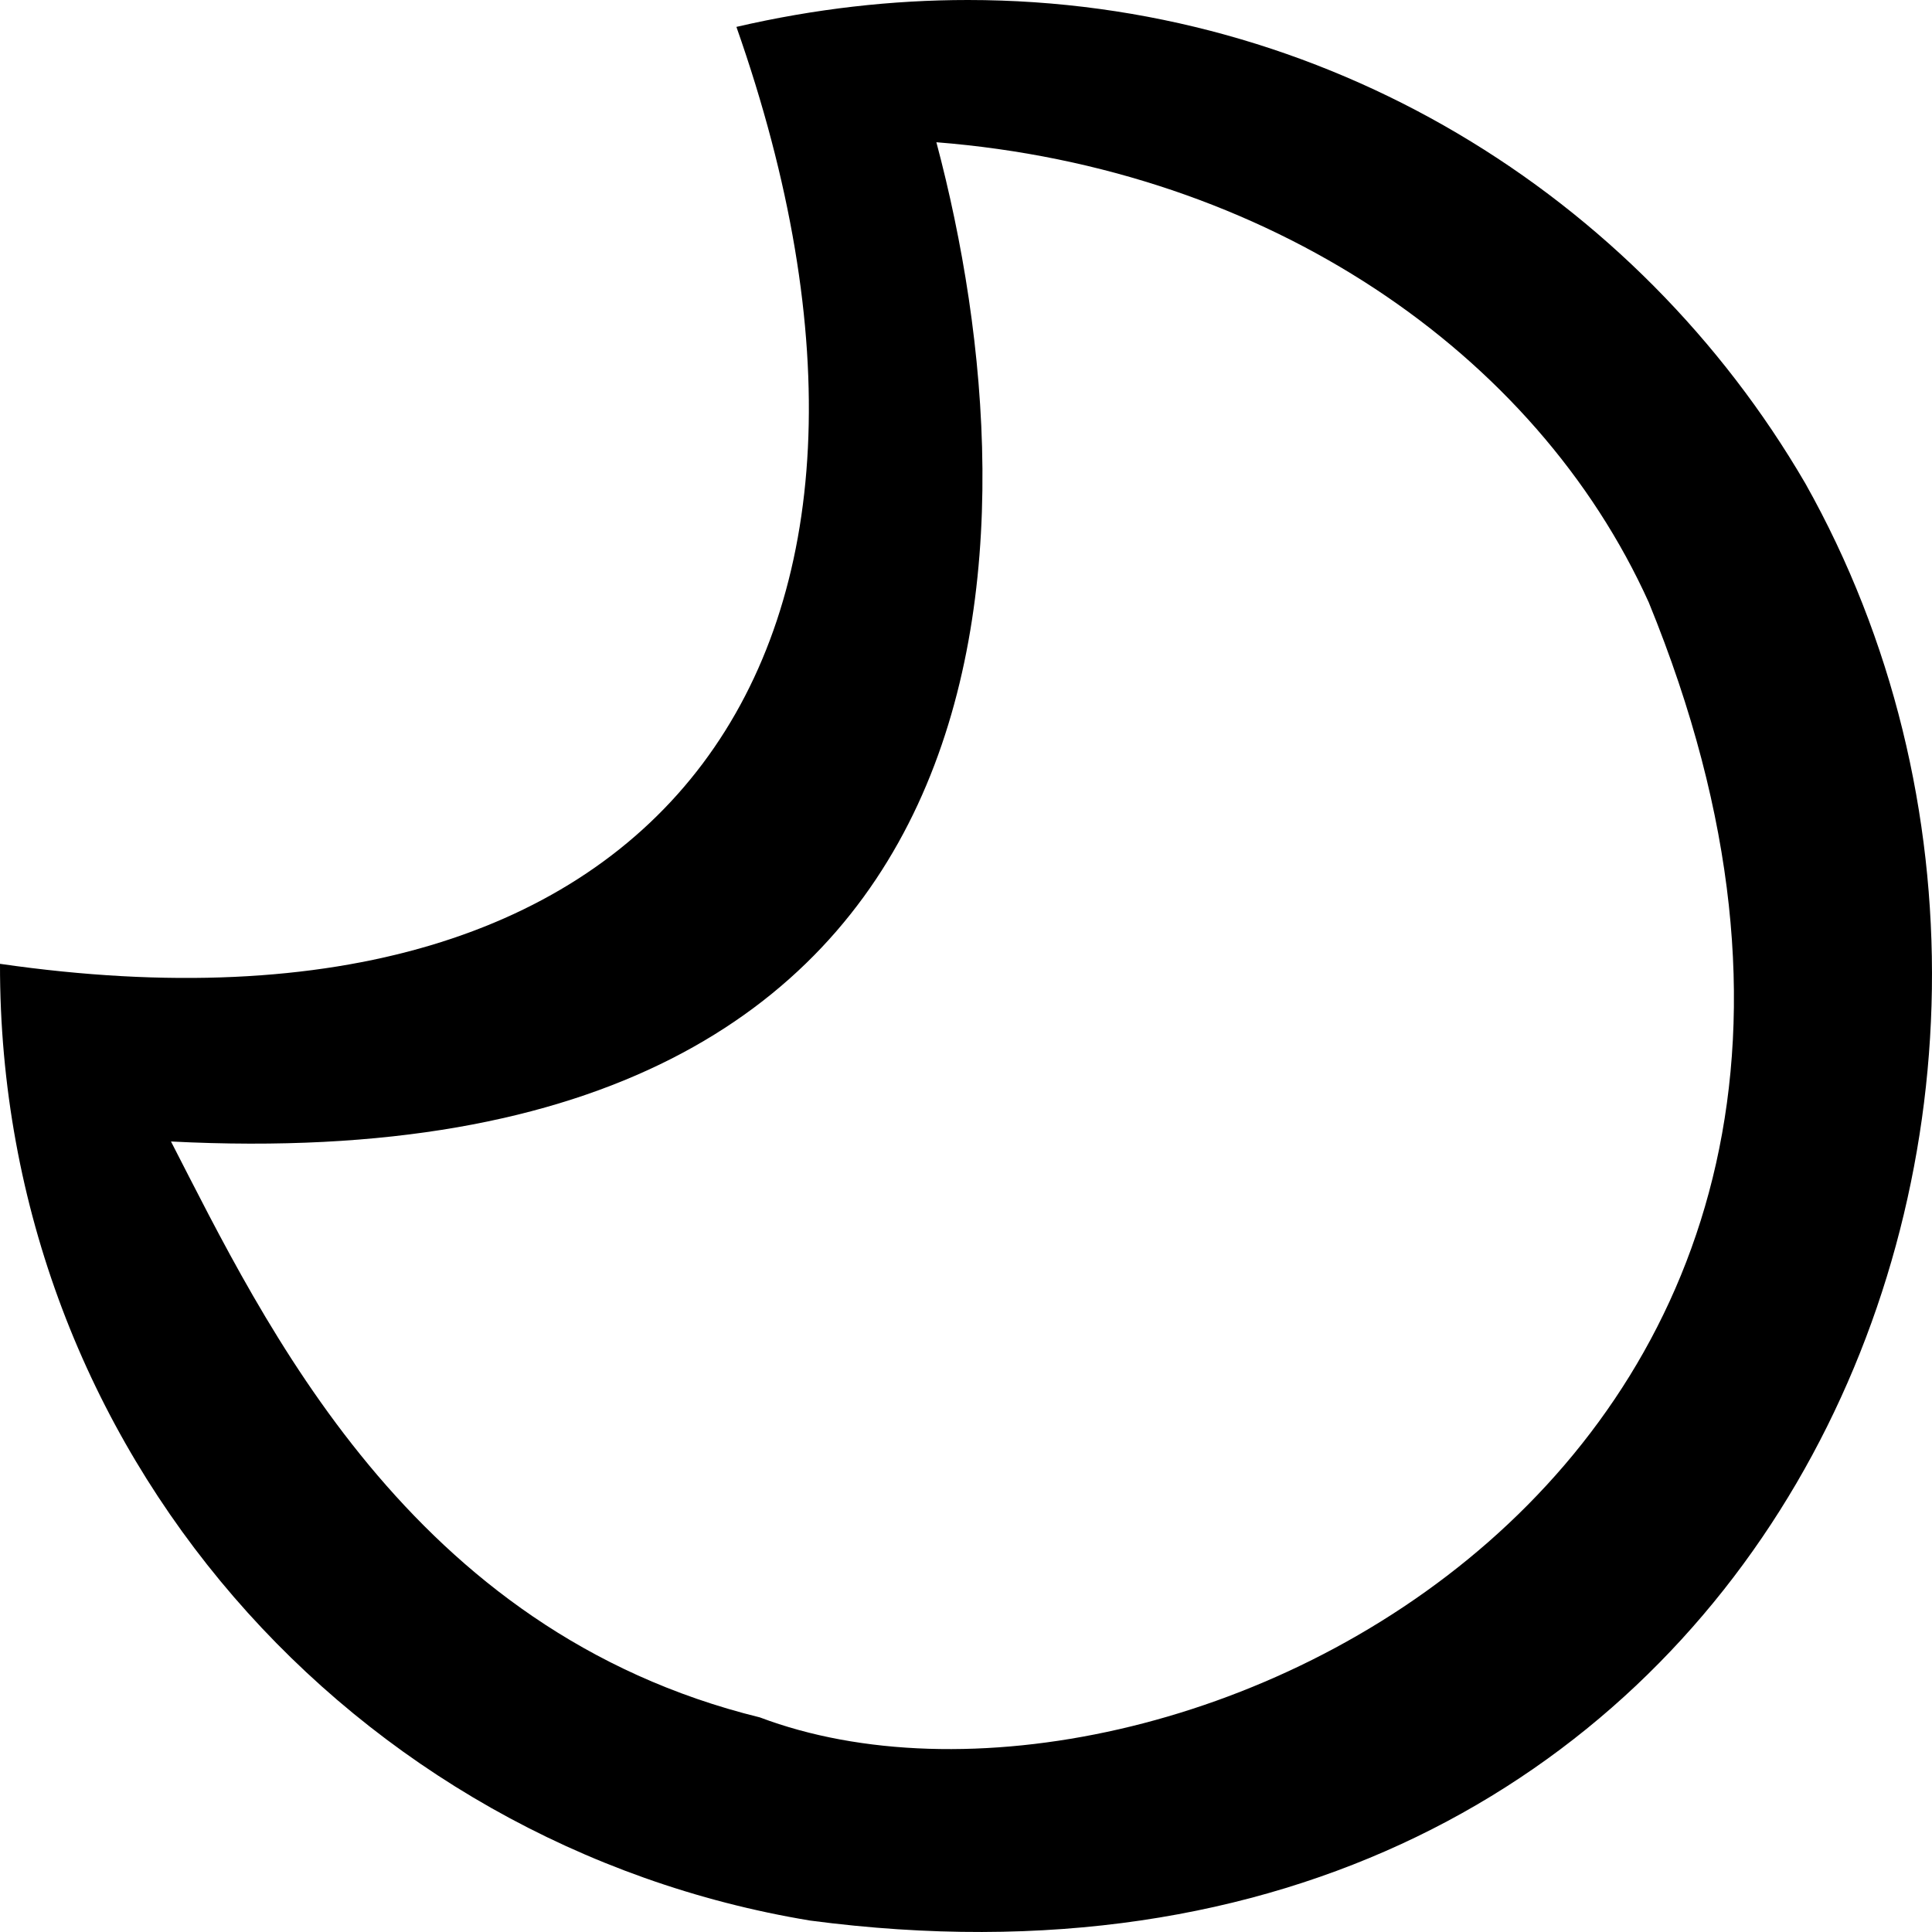
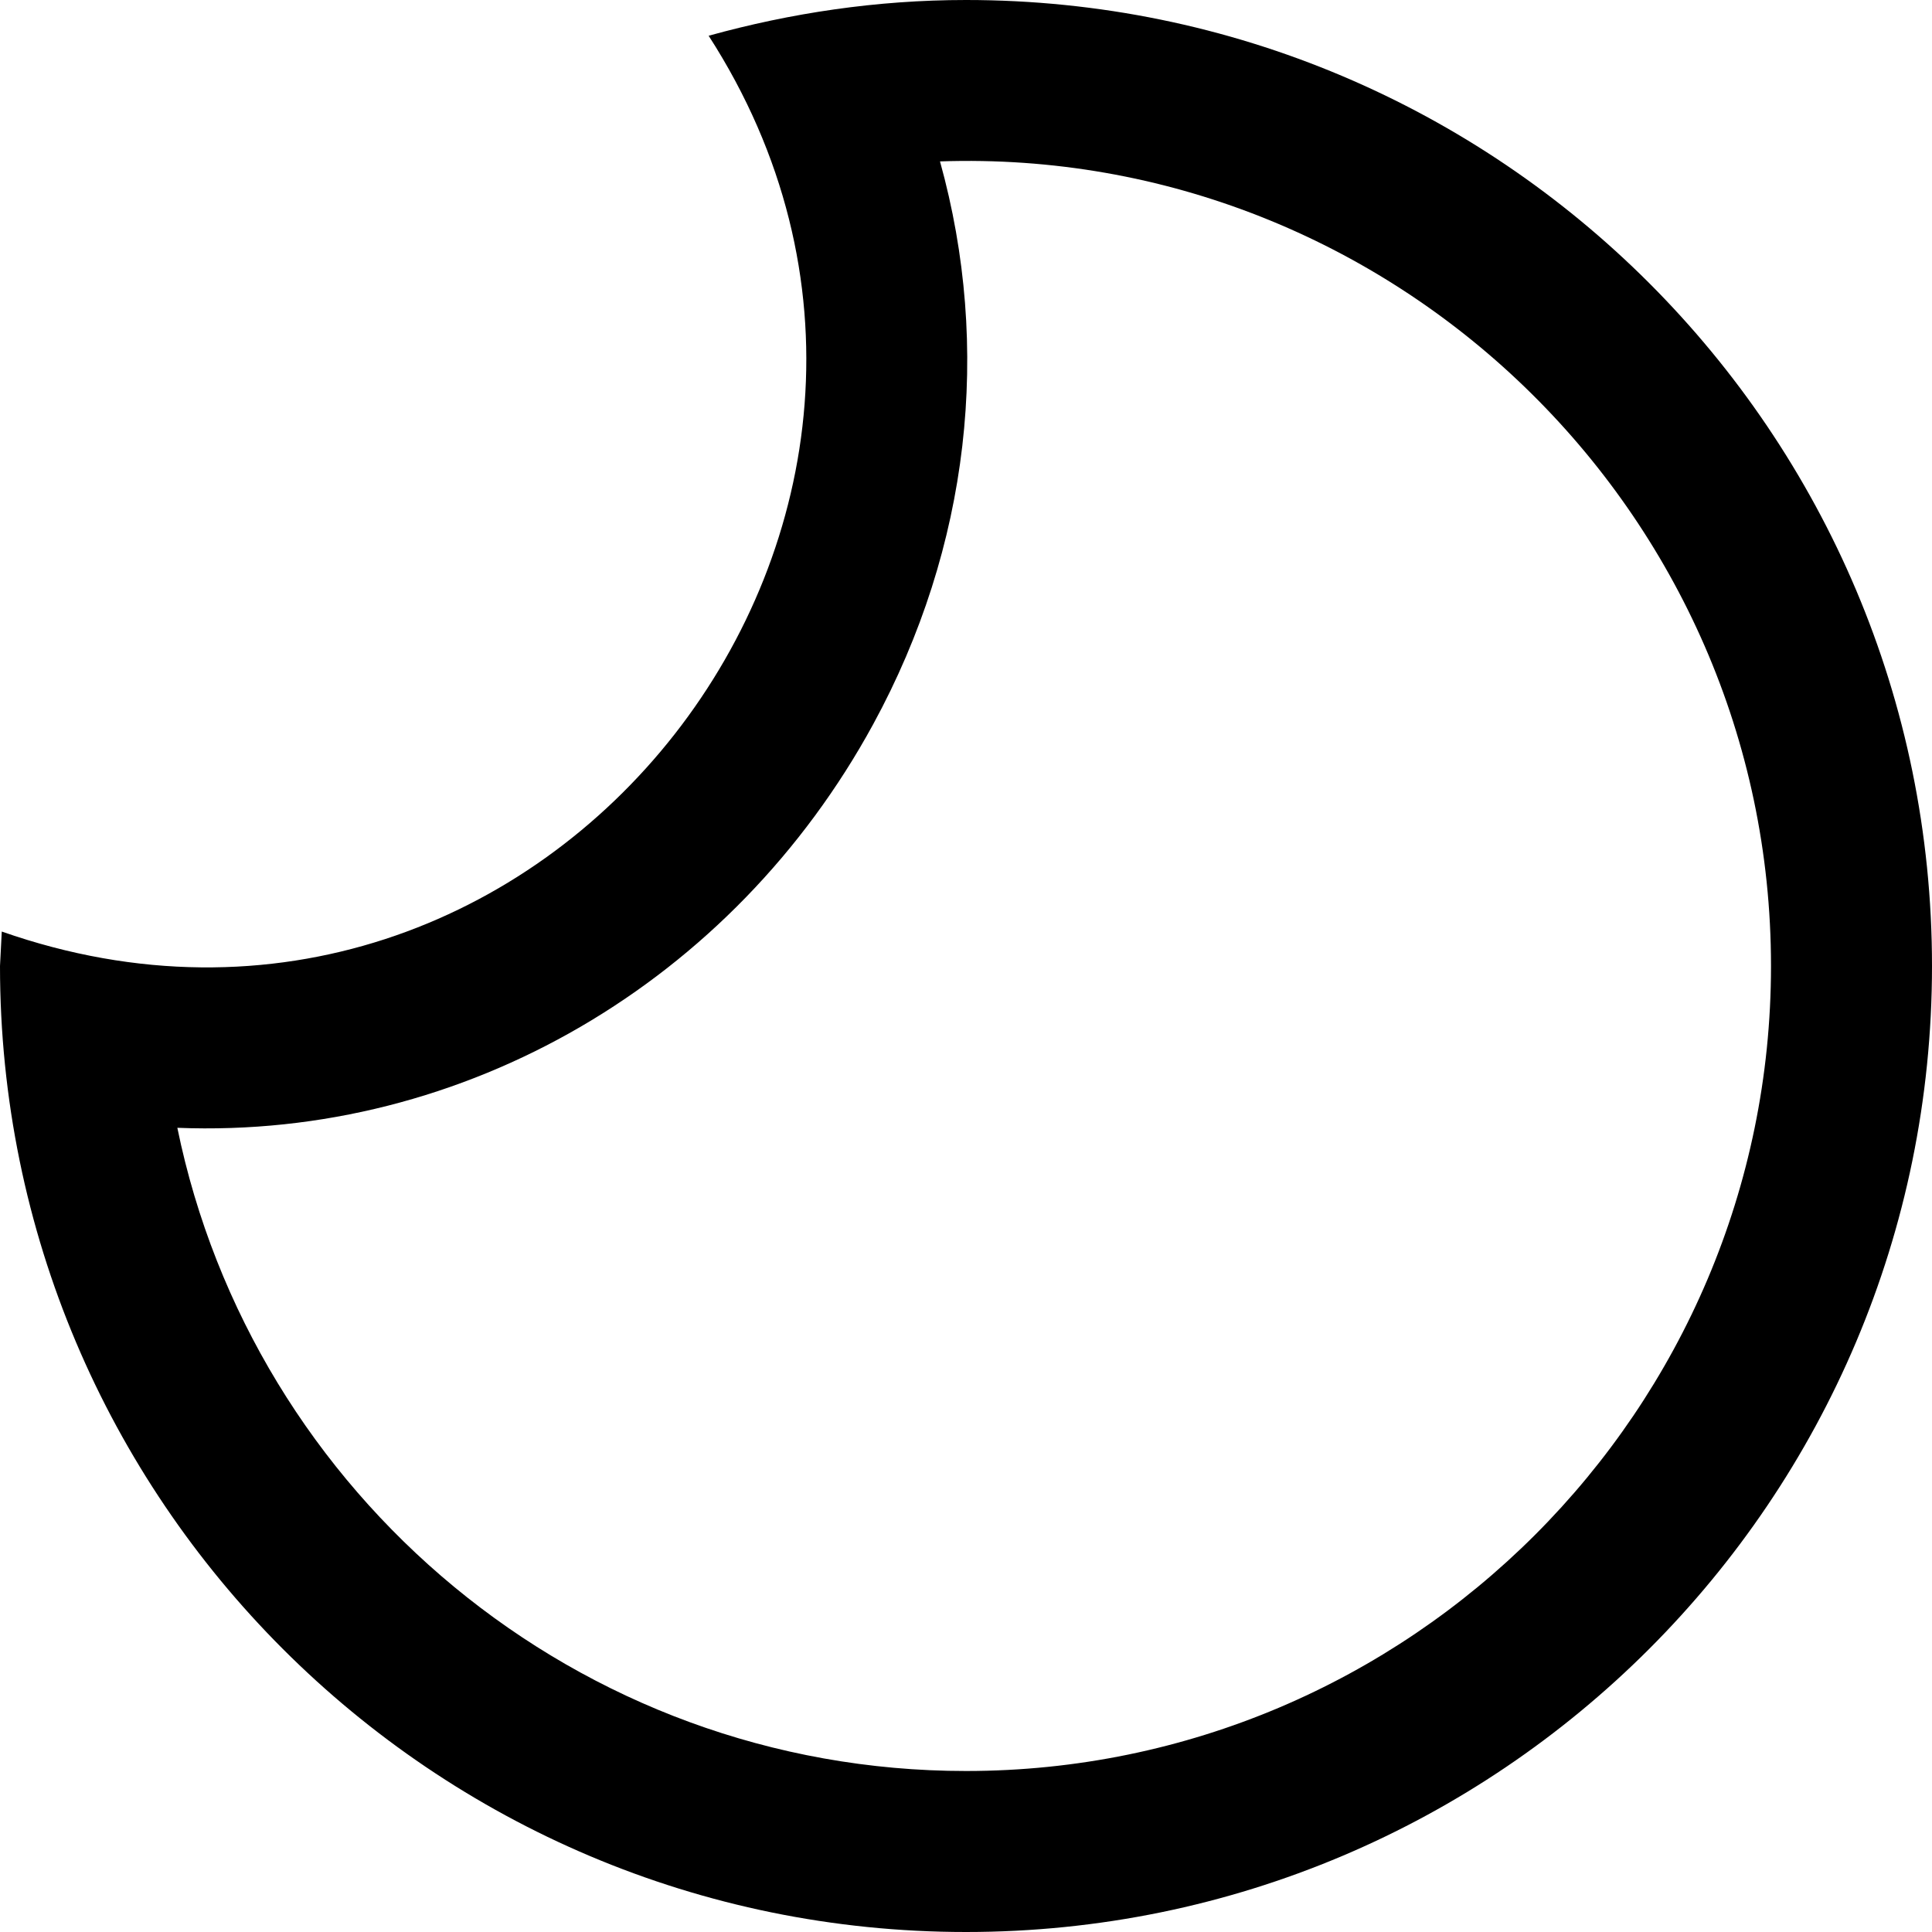
<svg xmlns="http://www.w3.org/2000/svg" width="24" height="24" viewBox="0 0 24 24">
-   <path d="M 22.427,6.006 C 20.34,2.421 16.465,-1.1045173e-7 12.023,-1.1045173e-7 11.084,-1.1045173e-7 10.124,0.108 9.148,0.334 11.848,8.01 8.38,13.183 2.4511645e-5,11.973 -0.012,18.035 4.404,22.923 10.064,23.858 21.888,25.418 26.79,13.763 22.427,6.006 Z M 9.439,21.334 C 5.084,20.263 3.287,16.439 2.124,14.18 12.9,14.733 12.918,6.601 11.632,1.767 15.758,2.093 19.08,4.384 20.481,7.482 24.882,18.24 14.456,23.228 9.439,21.334 Z" />
+   <path d="M22 12c0 5.514-4.486 10-10 10-4.826 0-8.864-3.436-9.797-7.99 3.573.142 6.903-1.818 8.644-5.013 1.202-2.206 1.473-4.679.83-6.992 5.608-.194 10.323 4.338 10.323 9.995zm-10-12c-1.109 0-2.178.162-3.197.444 3.826 5.933-2.026 13.496-8.781 11.128l-.022.428c0 6.627 5.373 12 12 12s12-5.373 12-12-5.373-12-12-12z" />
</svg>
